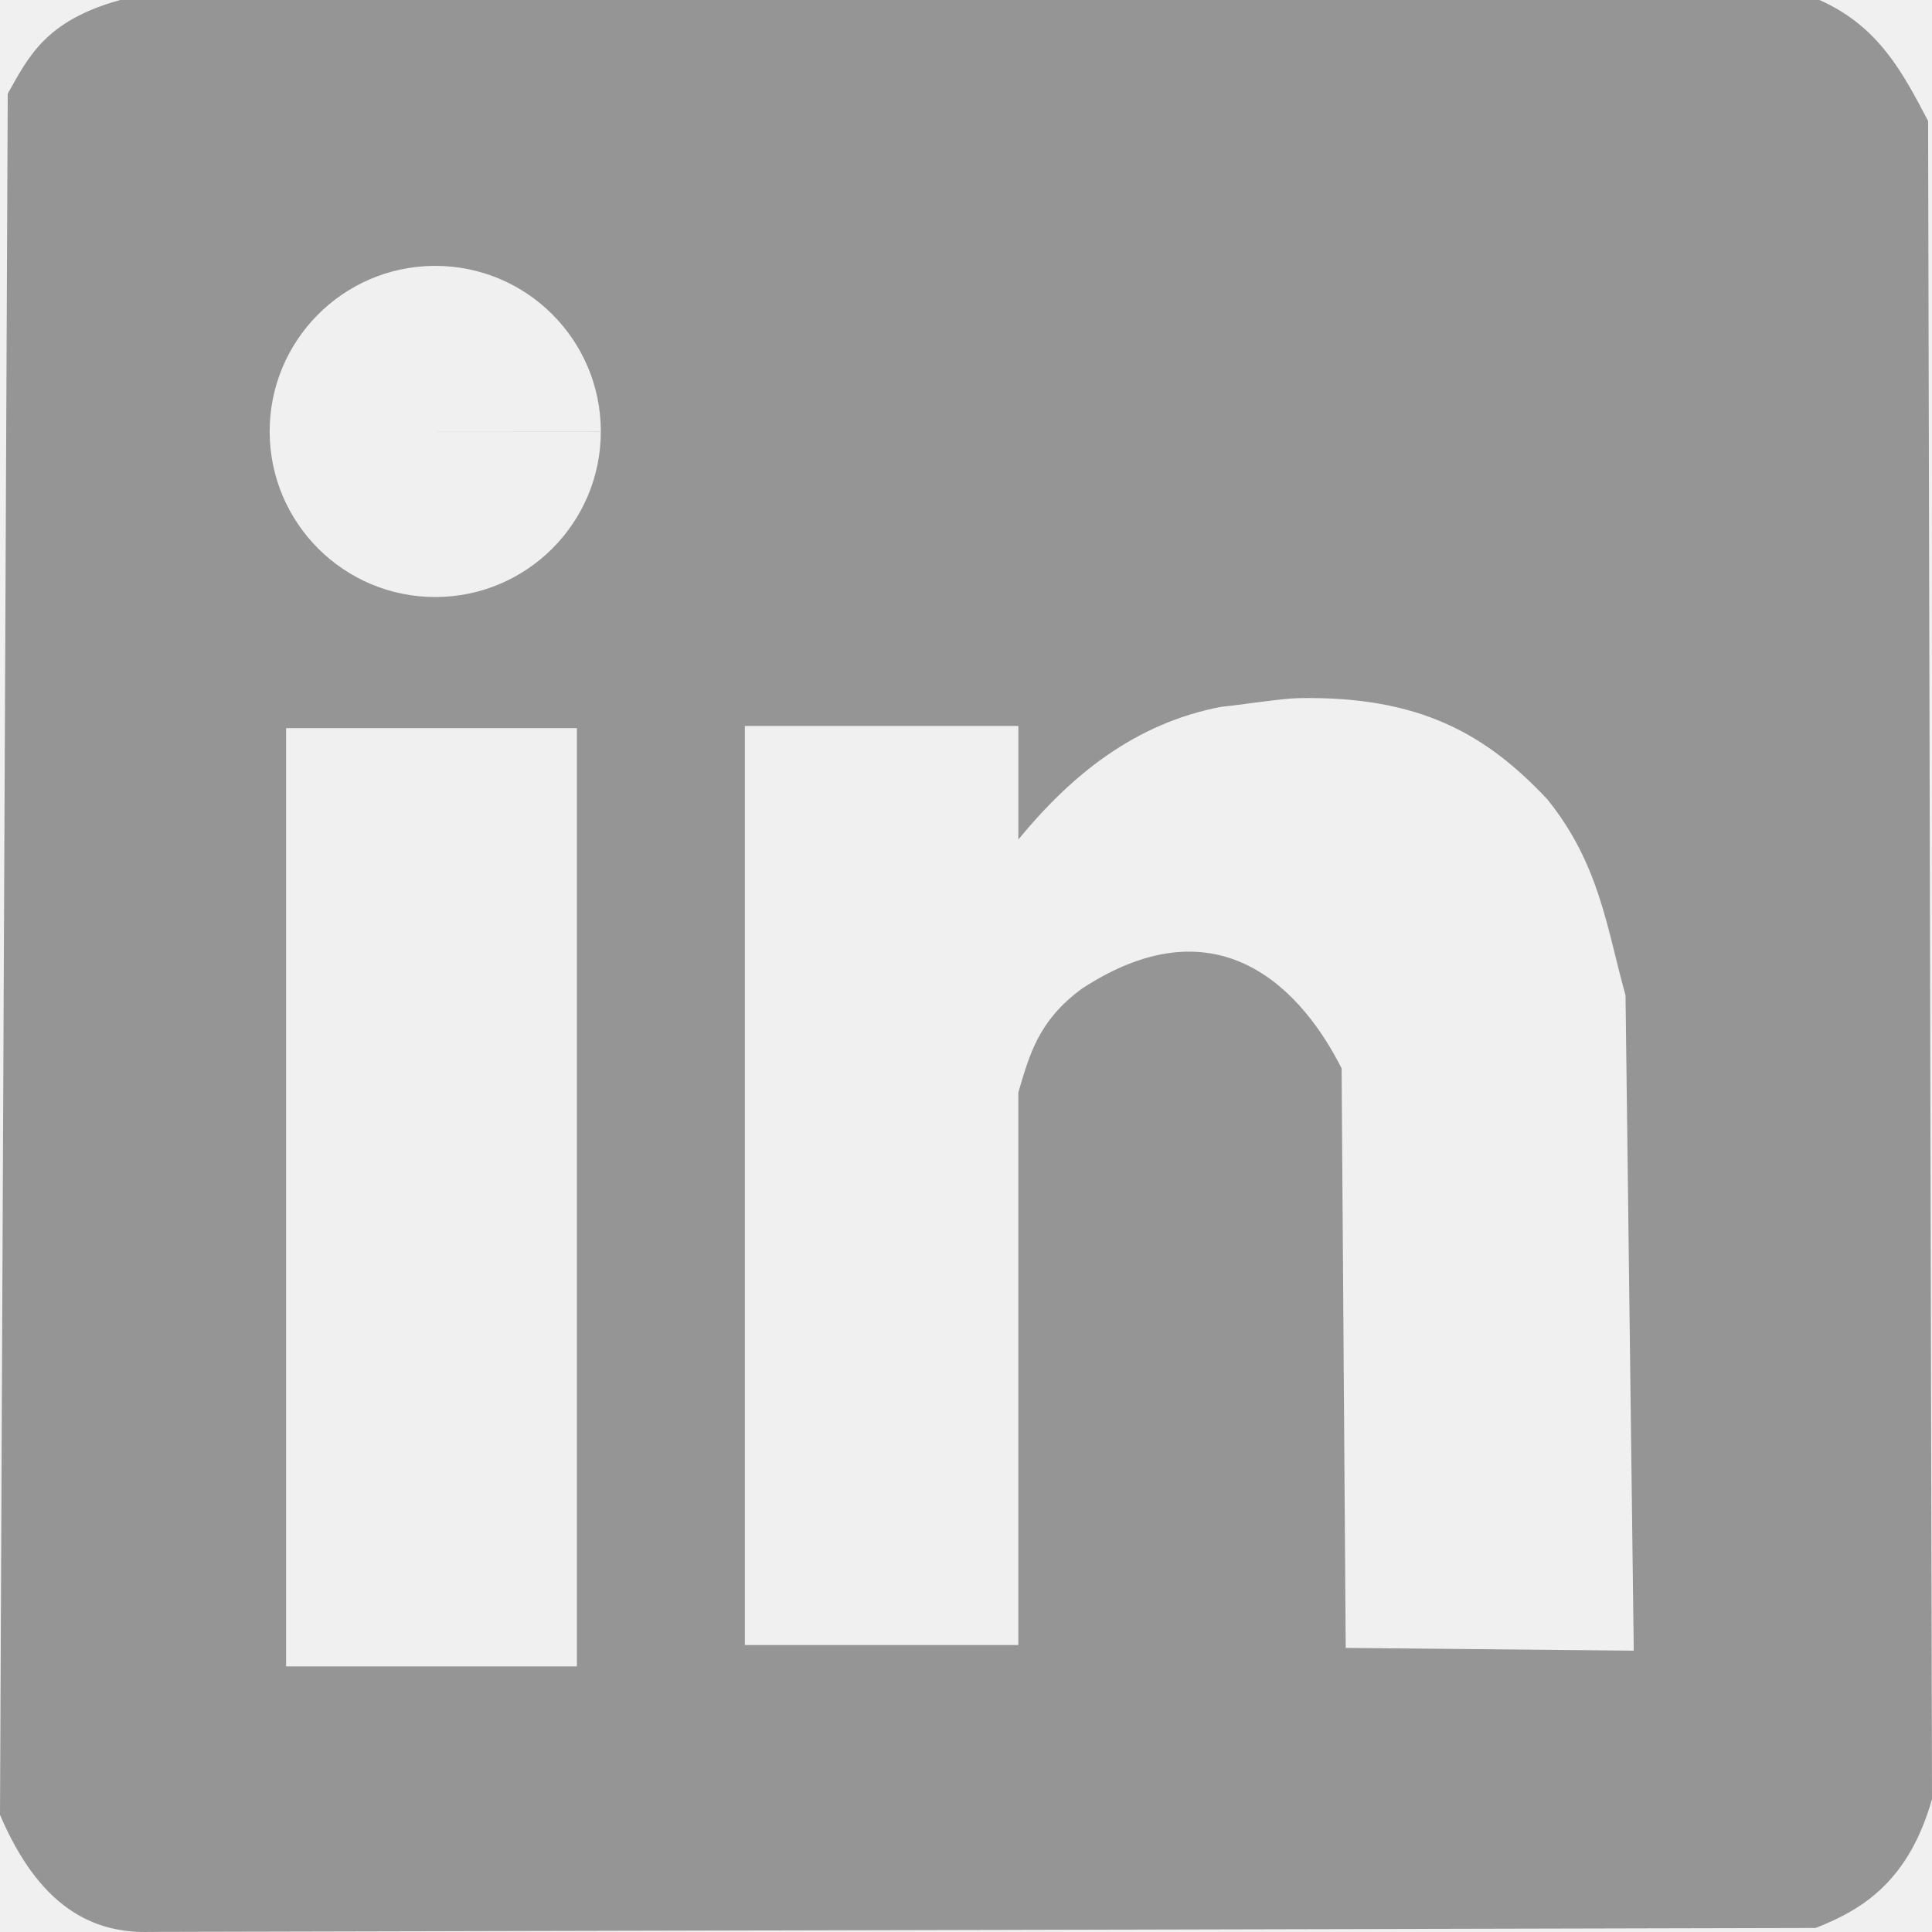
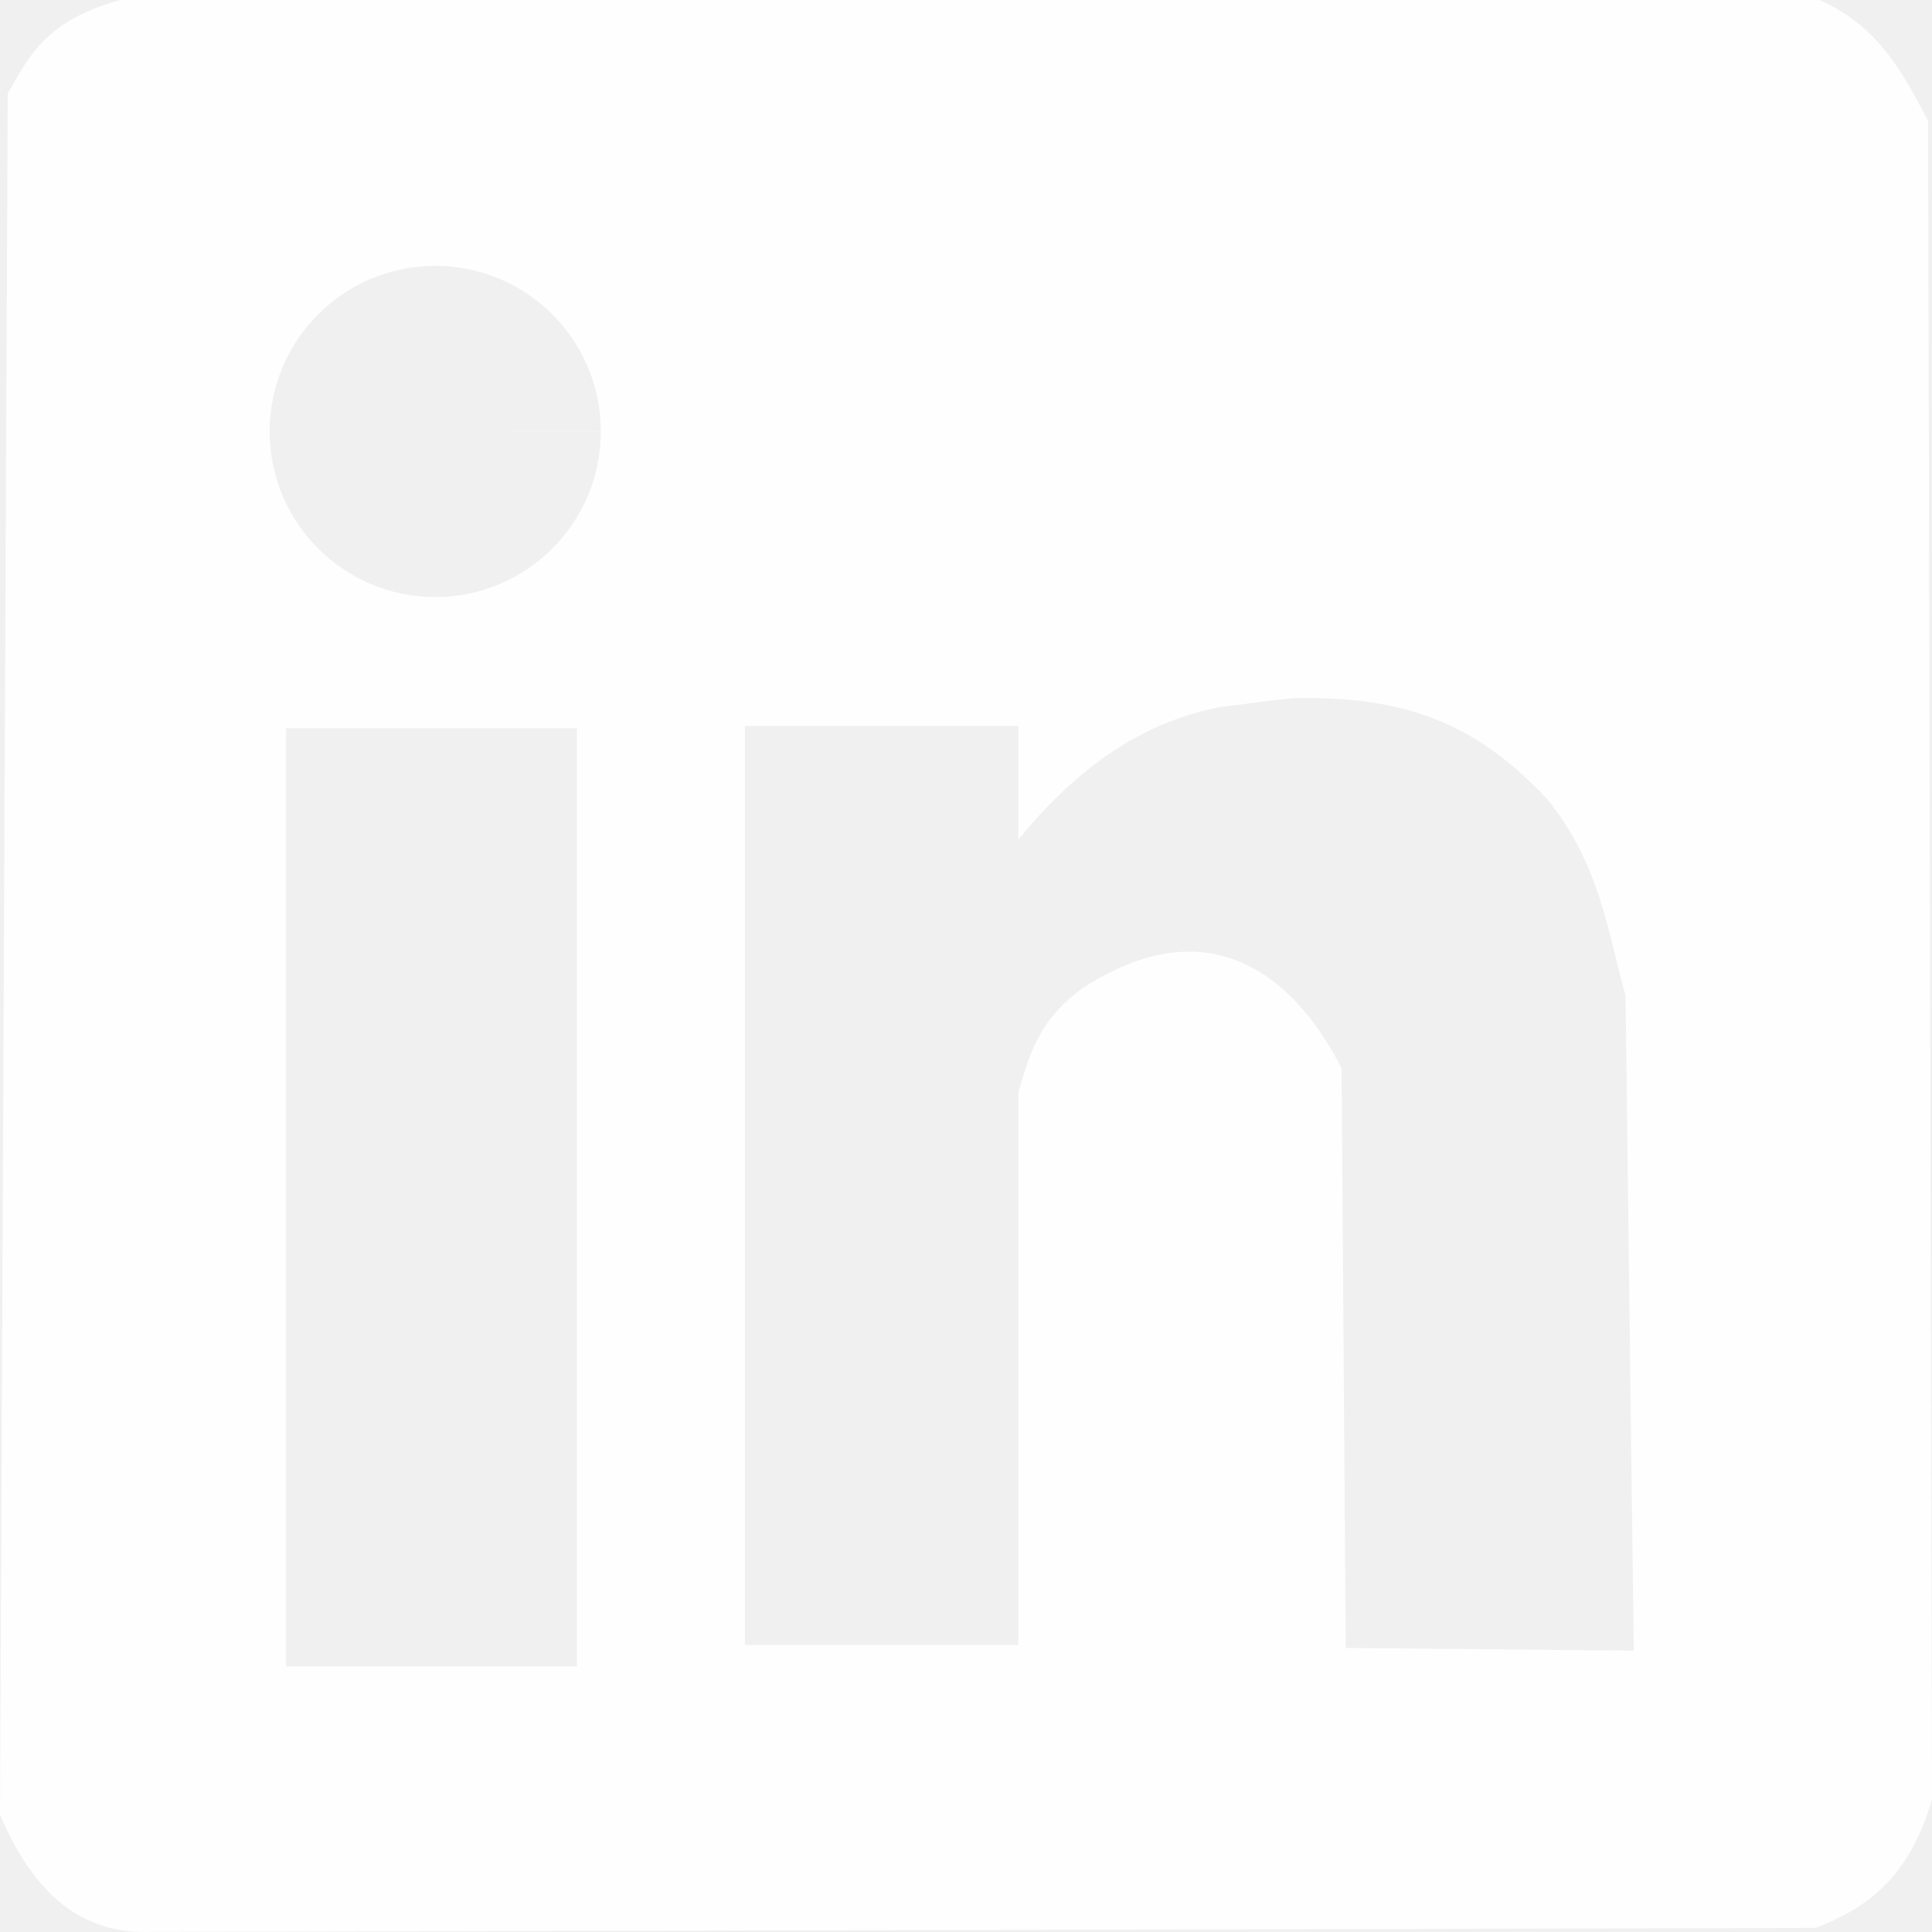
- <svg xmlns="http://www.w3.org/2000/svg" viewBox="0 0 225 225" height="225" width="225" id="svg833" version="1.1">
+ <svg xmlns="http://www.w3.org/2000/svg" version="1.1" id="svg833" width="225" height="225" viewBox="0 0 225 225">
  <defs id="defs837" />
-   <g style="display:inline;opacity:1" id="layer1">
-     <path d="M 14.006,5e-7 C 5.203,2.419 3.285,6.728 0.901,10.908 L 5.0045936e-7,211.353 C 4.531,221.978 10.683,225.239 17.616,224.987 l 193.826,-0.456 c 5.674,-2.209 10.864,-5.594 13.559,-14.996 L 224.546,14.09 C 221.665,8.626 218.883,3.104 211.895,5e-7 Z M 50.49,30.963 h 0.007 c 0.062,-2.98e-4 0.124,-2.98e-4 0.185,0 10.648,-0.003 19.283,8.624 19.29,19.271 l -19.284,0.013 h 19.284 c 0,10.647 -8.629,19.279 -19.277,19.283 -10.65,0.003 -19.286,-8.628 -19.29,-19.277 -0.004,-10.575 8.51,-19.18 19.085,-19.29 z M 151.22,81.305 c 14.196,-0.27 21.899,4.247 28.983,11.782 6.136,7.606 6.961,15.212 9.105,22.819 l 0.958,76.33 -33.545,-0.322 -0.479,-67.492 c -4.425,-8.794 -14.105,-19.798 -30.19,-9.32 -5.221,3.787 -6.205,7.96 -7.457,12.11 v 64.368 H 86.744 V 84.545 h 31.852 v 13.222 c 6.276,-7.634 13.659,-13.532 23.59,-15.446 2.183,-0.209 7.007,-0.977 9.035,-1.016 z m -117.899,3.49 h 33.864 V 194.069 h -33.864 z" style="fill:#8f8f8f;fill-opacity:0.937;stroke:#000000;stroke-width:0;stroke-linecap:butt;stroke-linejoin:miter;stroke-miterlimit:4;stroke-dasharray:none;stroke-opacity:1" id="path846" />
+   <g id="layer1" style="display:inline;opacity:1">
+     <path id="path846" style="fill:#ffffff;fill-opacity:0.937;stroke:#000000;stroke-width:0;stroke-linecap:butt;stroke-linejoin:miter;stroke-miterlimit:4;stroke-dasharray:none;stroke-opacity:1" d="M 14.006,5e-7 C 5.203,2.419 3.285,6.728 0.901,10.908 L 5.0045936e-7,211.353 C 4.531,221.978 10.683,225.239 17.616,224.987 l 193.826,-0.456 c 5.674,-2.209 10.864,-5.594 13.559,-14.996 L 224.546,14.09 C 221.665,8.626 218.883,3.104 211.895,5e-7 Z M 50.49,30.963 h 0.007 c 0.062,-2.98e-4 0.124,-2.98e-4 0.185,0 10.648,-0.003 19.283,8.624 19.29,19.271 l -19.284,0.013 h 19.284 c 0,10.647 -8.629,19.279 -19.277,19.283 -10.65,0.003 -19.286,-8.628 -19.29,-19.277 -0.004,-10.575 8.51,-19.18 19.085,-19.29 z M 151.22,81.305 c 14.196,-0.27 21.899,4.247 28.983,11.782 6.136,7.606 6.961,15.212 9.105,22.819 l 0.958,76.33 -33.545,-0.322 -0.479,-67.492 c -4.425,-8.794 -14.105,-19.798 -30.19,-9.32 -5.221,3.787 -6.205,7.96 -7.457,12.11 v 64.368 H 86.744 V 84.545 h 31.852 v 13.222 c 6.276,-7.634 13.659,-13.532 23.59,-15.446 2.183,-0.209 7.007,-0.977 9.035,-1.016 z m -117.899,3.49 h 33.864 V 194.069 h -33.864 z" />
  </g>
</svg>
